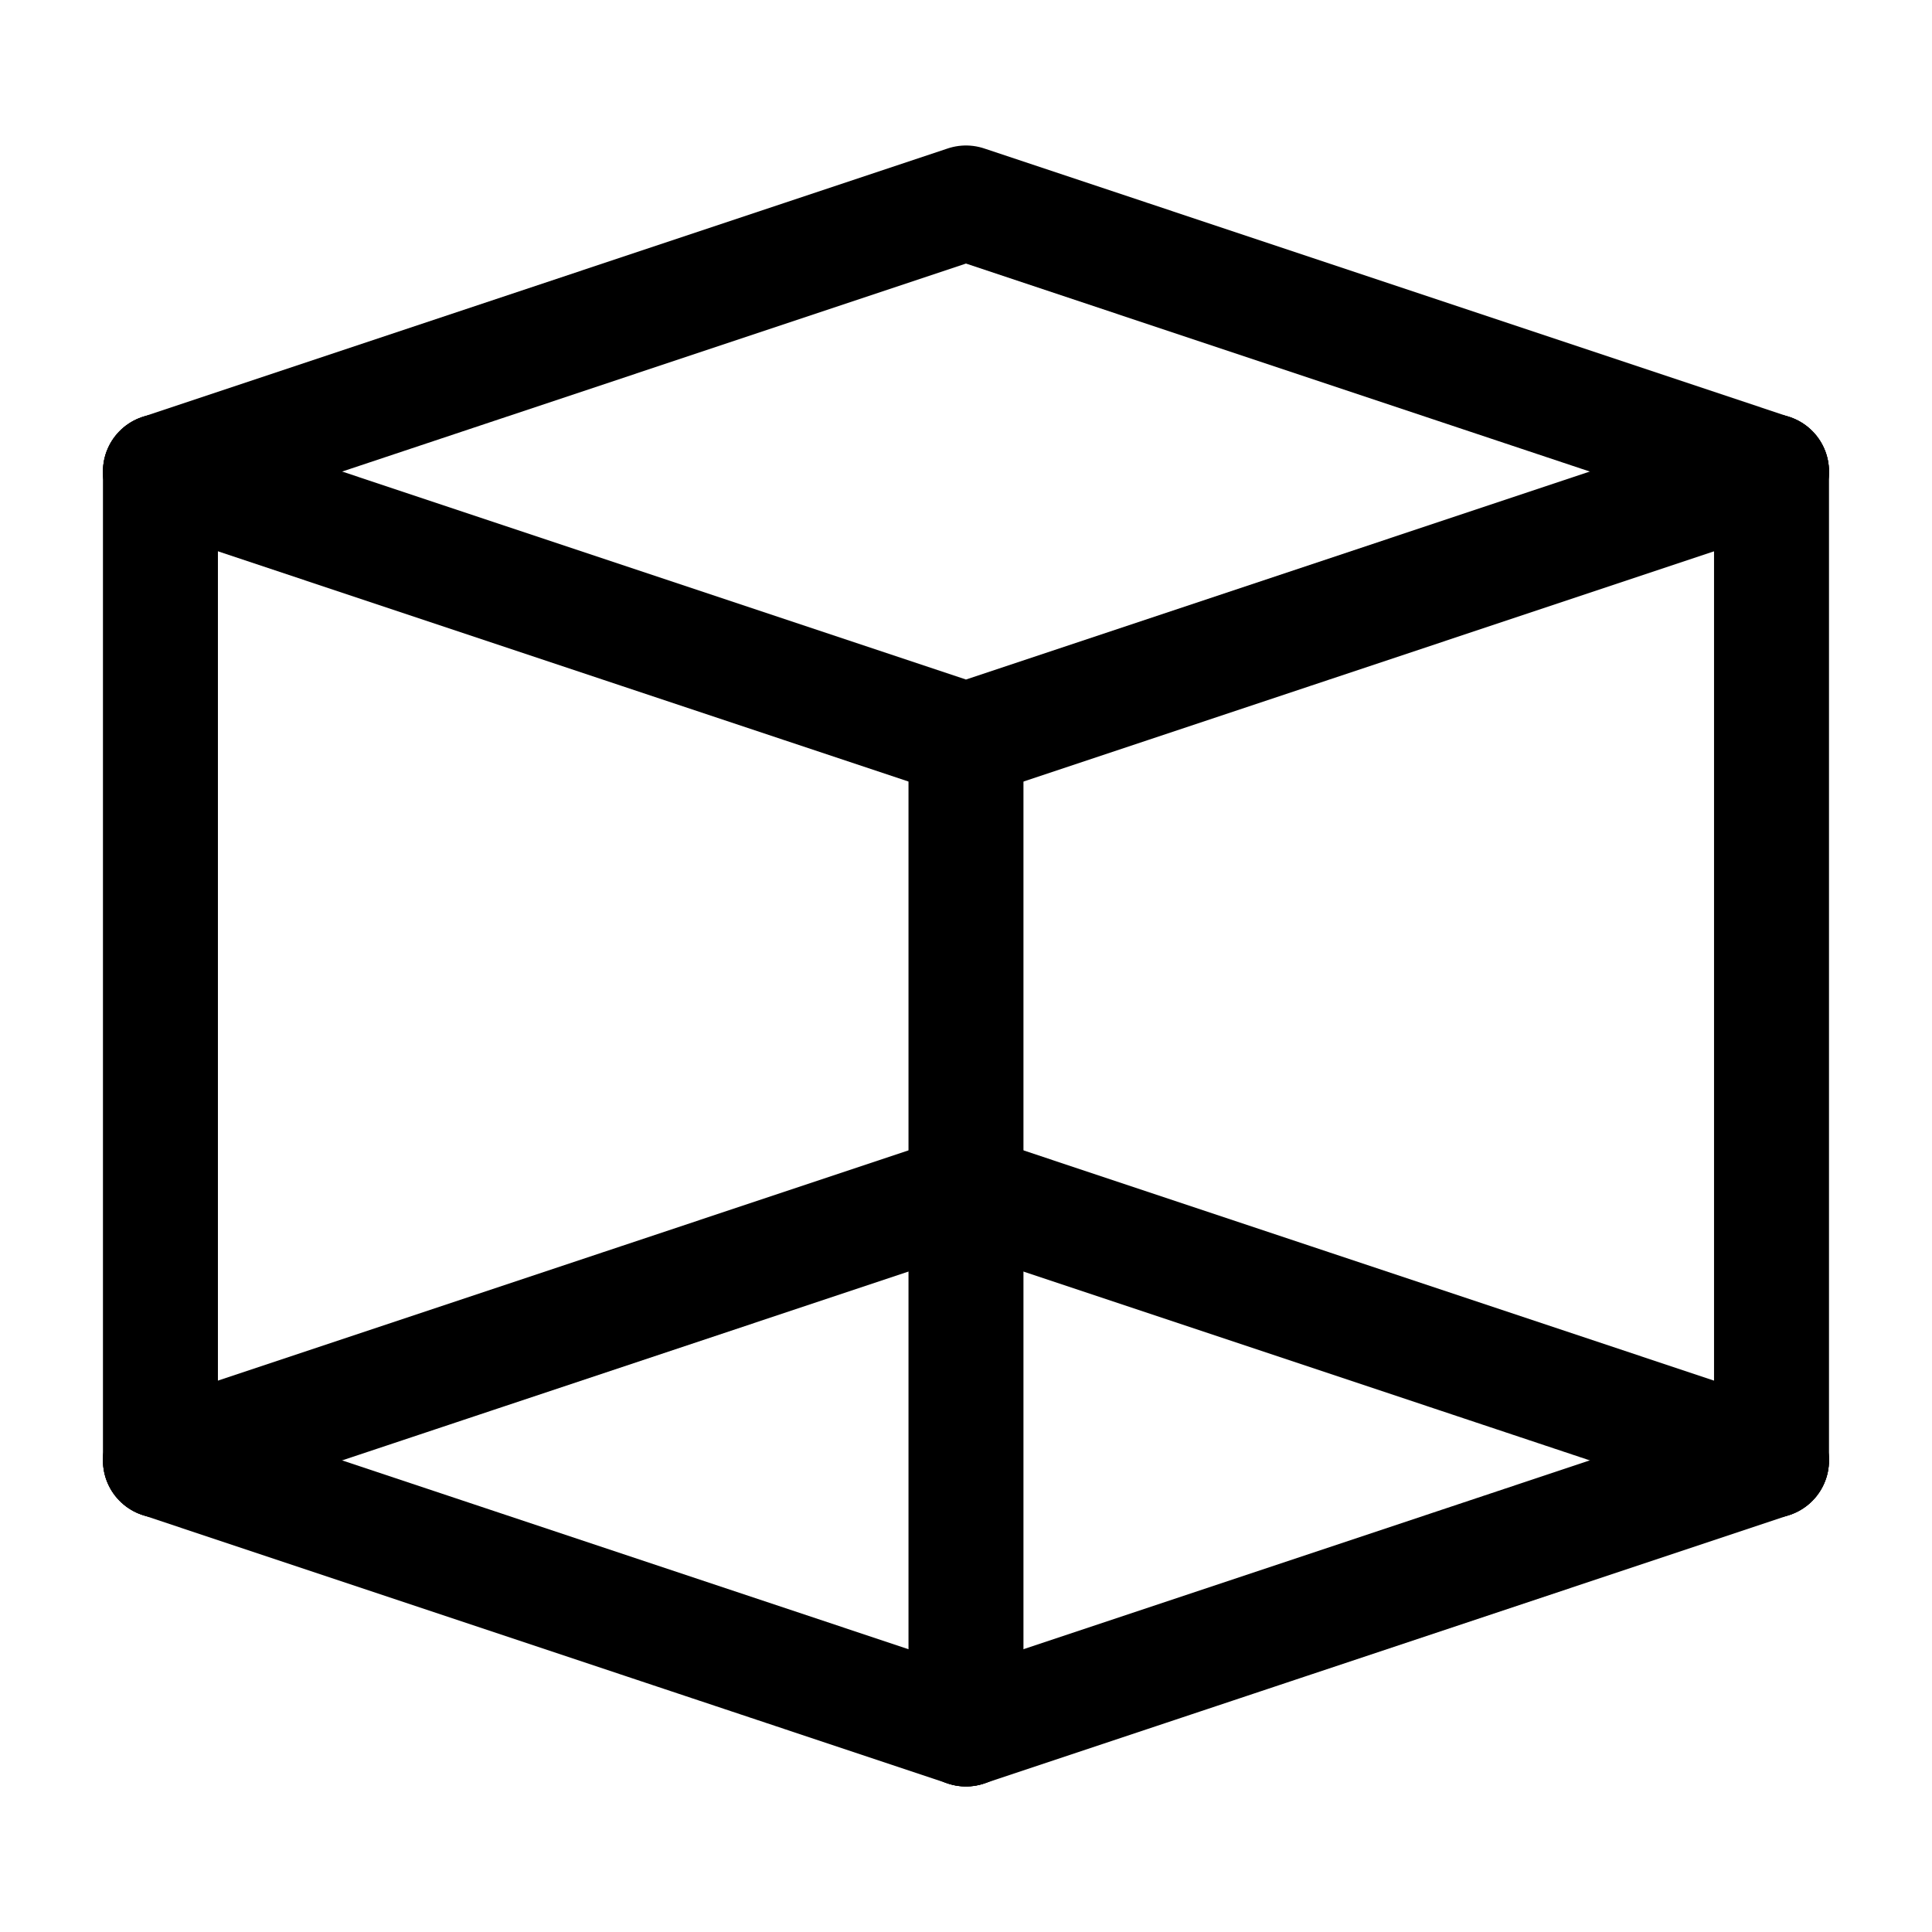
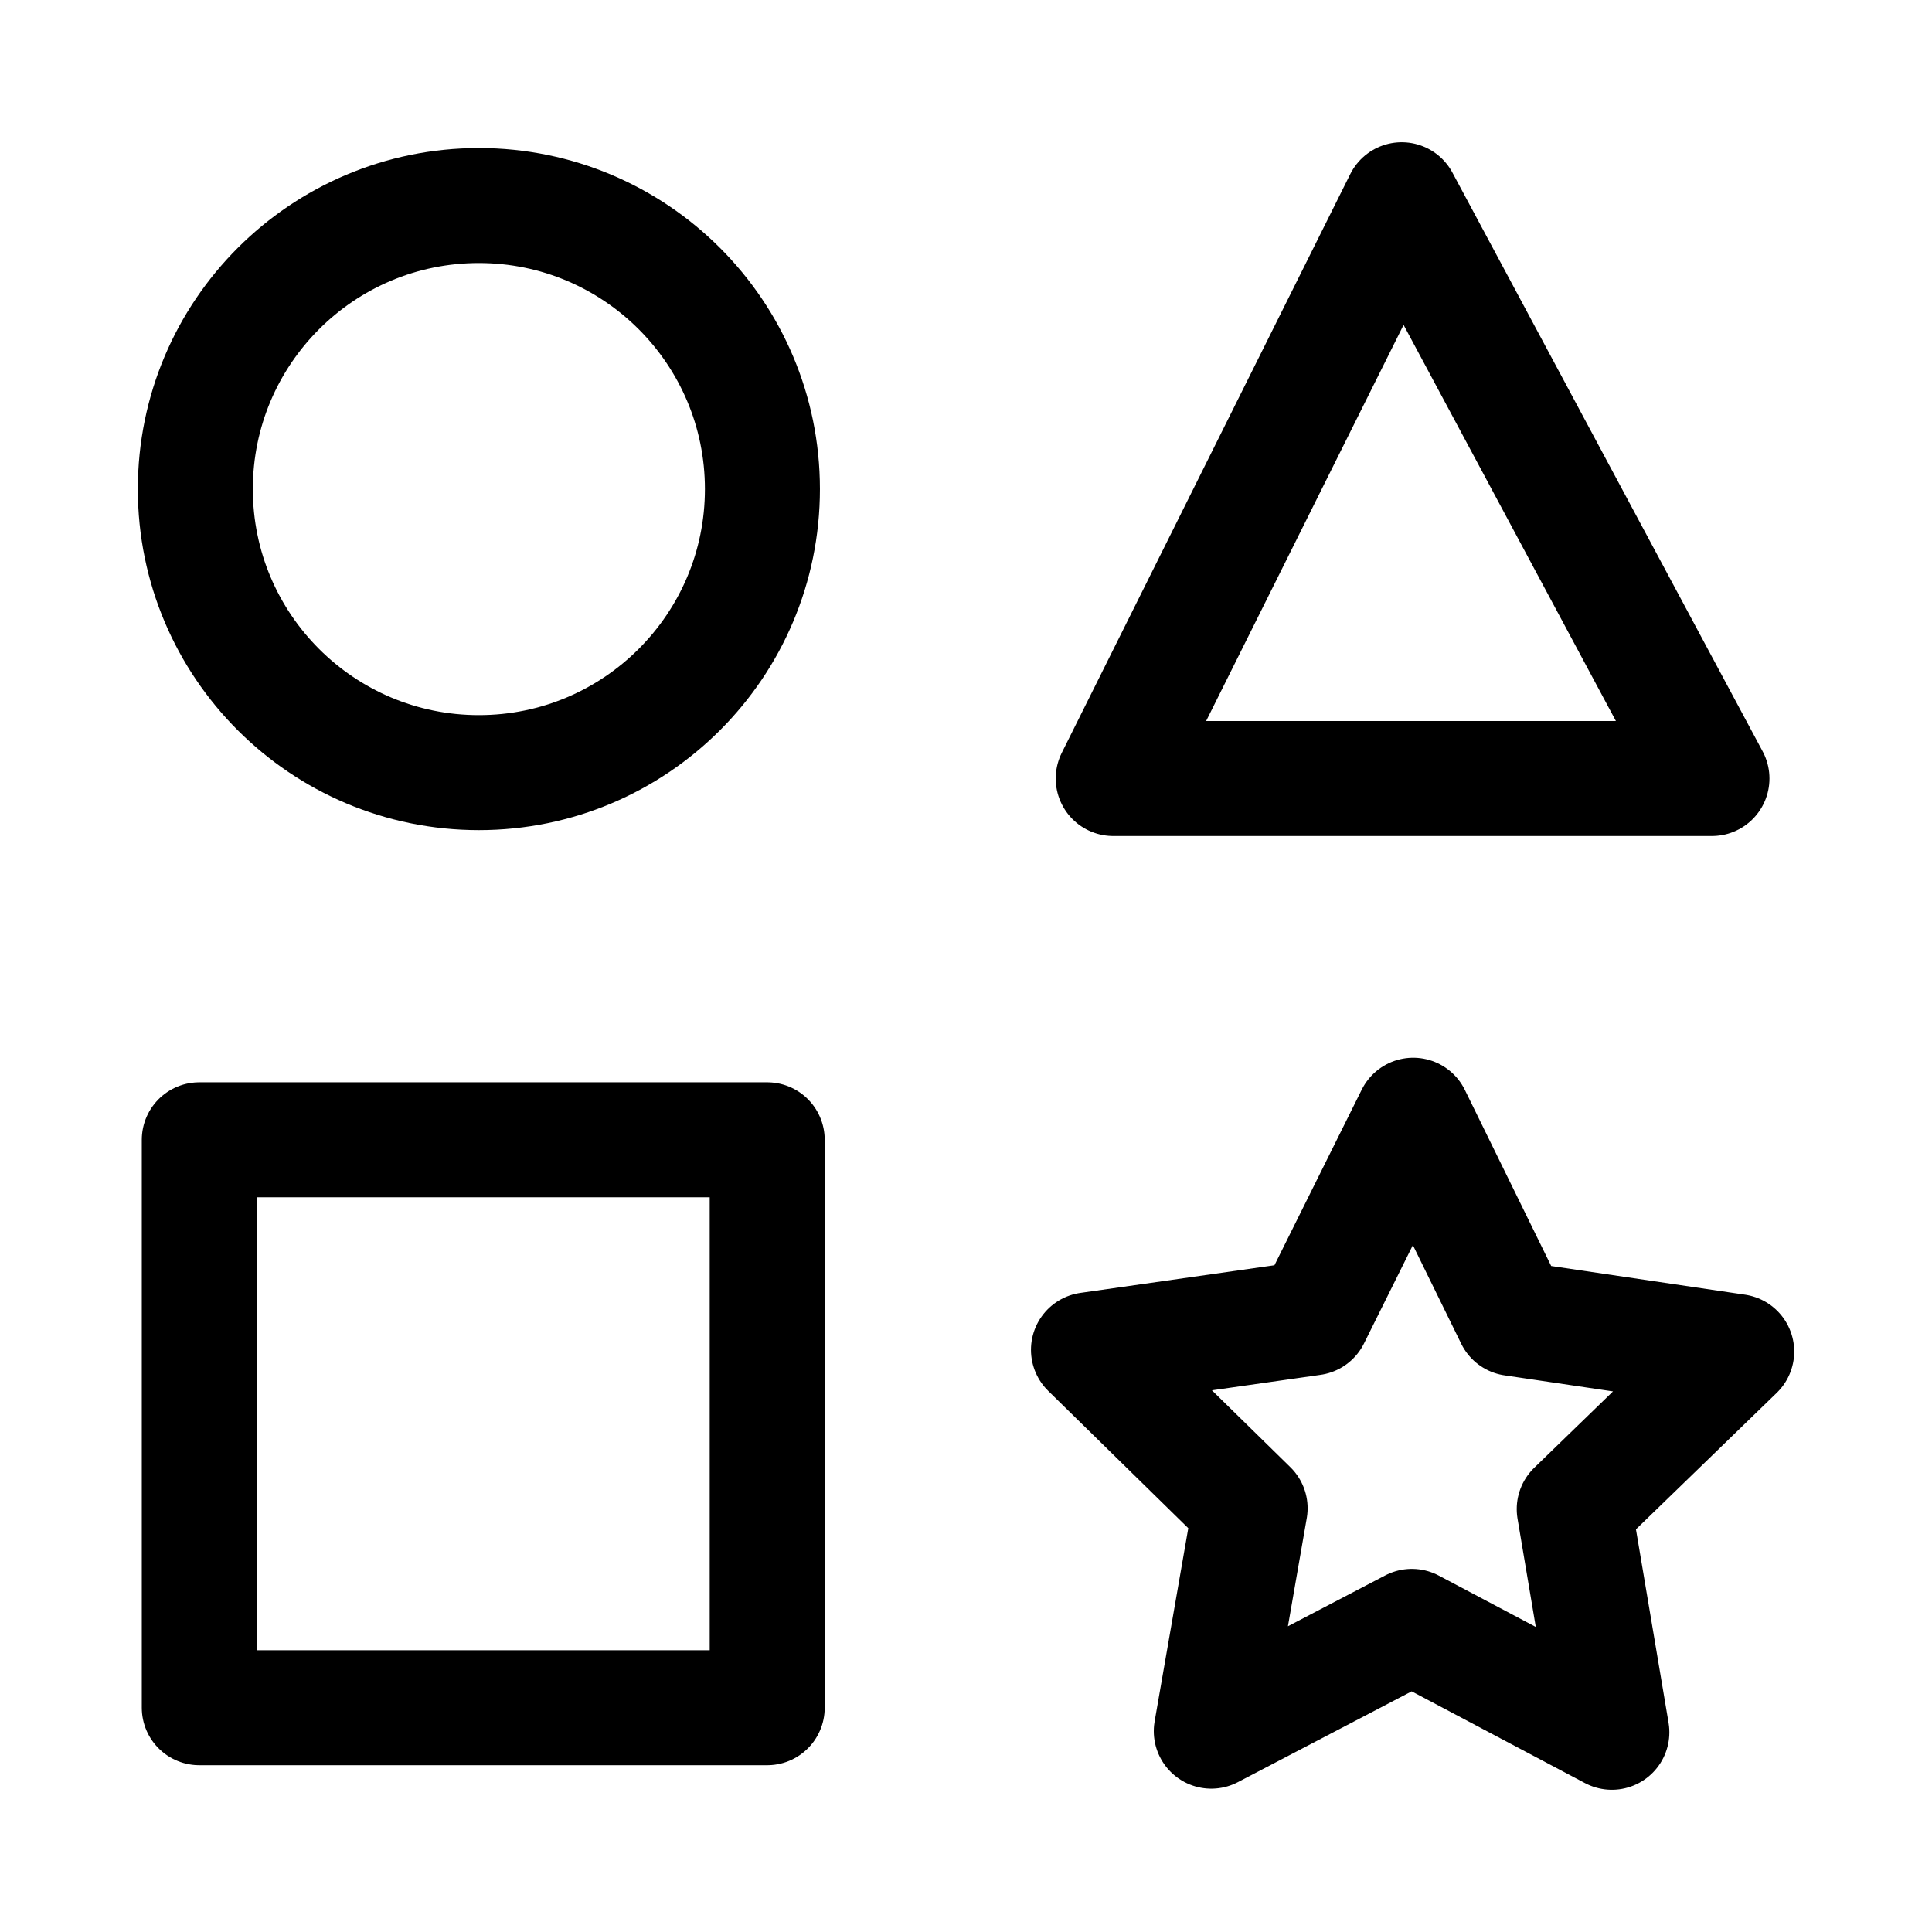
<svg xmlns="http://www.w3.org/2000/svg" width="21" height="21" version="1.1" viewBox="0 0 21 21">
-   <g transform="matrix(1.1237 0 0 1.1237 -1.2991 -1.0919)" fill="none" stroke="#000" stroke-linecap="round" stroke-linejoin="round" stroke-width="1.112">
-     <path d="m2.708 5.533 1.8e-6 9.565" />
-     <path d="m18.292 5.533 1e-6 9.565" />
-     <path d="m10.5 17.696-7.792-2.598" />
-     <path d="m18.292 15.098-7.792 2.598" />
-     <path d="m2.708 5.533 7.792 2.598 7.792-2.598" />
-     <path d="m2.708 5.533 7.792-2.598 7.792 2.598" />
-     <path d="m18.292 15.098-7.792-2.598-7.792 2.598" />
-     <path d="m10.5 17.696-1e-6 -9.565" />
+   <g transform="translate(-.35681 .025095)" fill="none" stroke="#000" stroke-linecap="round" stroke-linejoin="round" stroke-width="1.25">
+     <circle cx="5.562" cy="5.291" r="3.082" style="paint-order:stroke fill markers" />
+     <rect x="2.523" y="12.364" width="6.173" height="6.173" style="paint-order:stroke fill markers" />
+     <path d="m17.877 18.804-2.174-1.151-2.18 1.139 0.422-2.423-1.757-1.722 2.435-0.347 1.095-2.203 1.083 2.209 2.433 0.36-1.766 1.712z" style="paint-order:stroke fill markers" />
+     <path d="m12.457 8.437h6.508l-3.372-6.291z" style="paint-order:stroke fill markers" />
  </g>
</svg>
